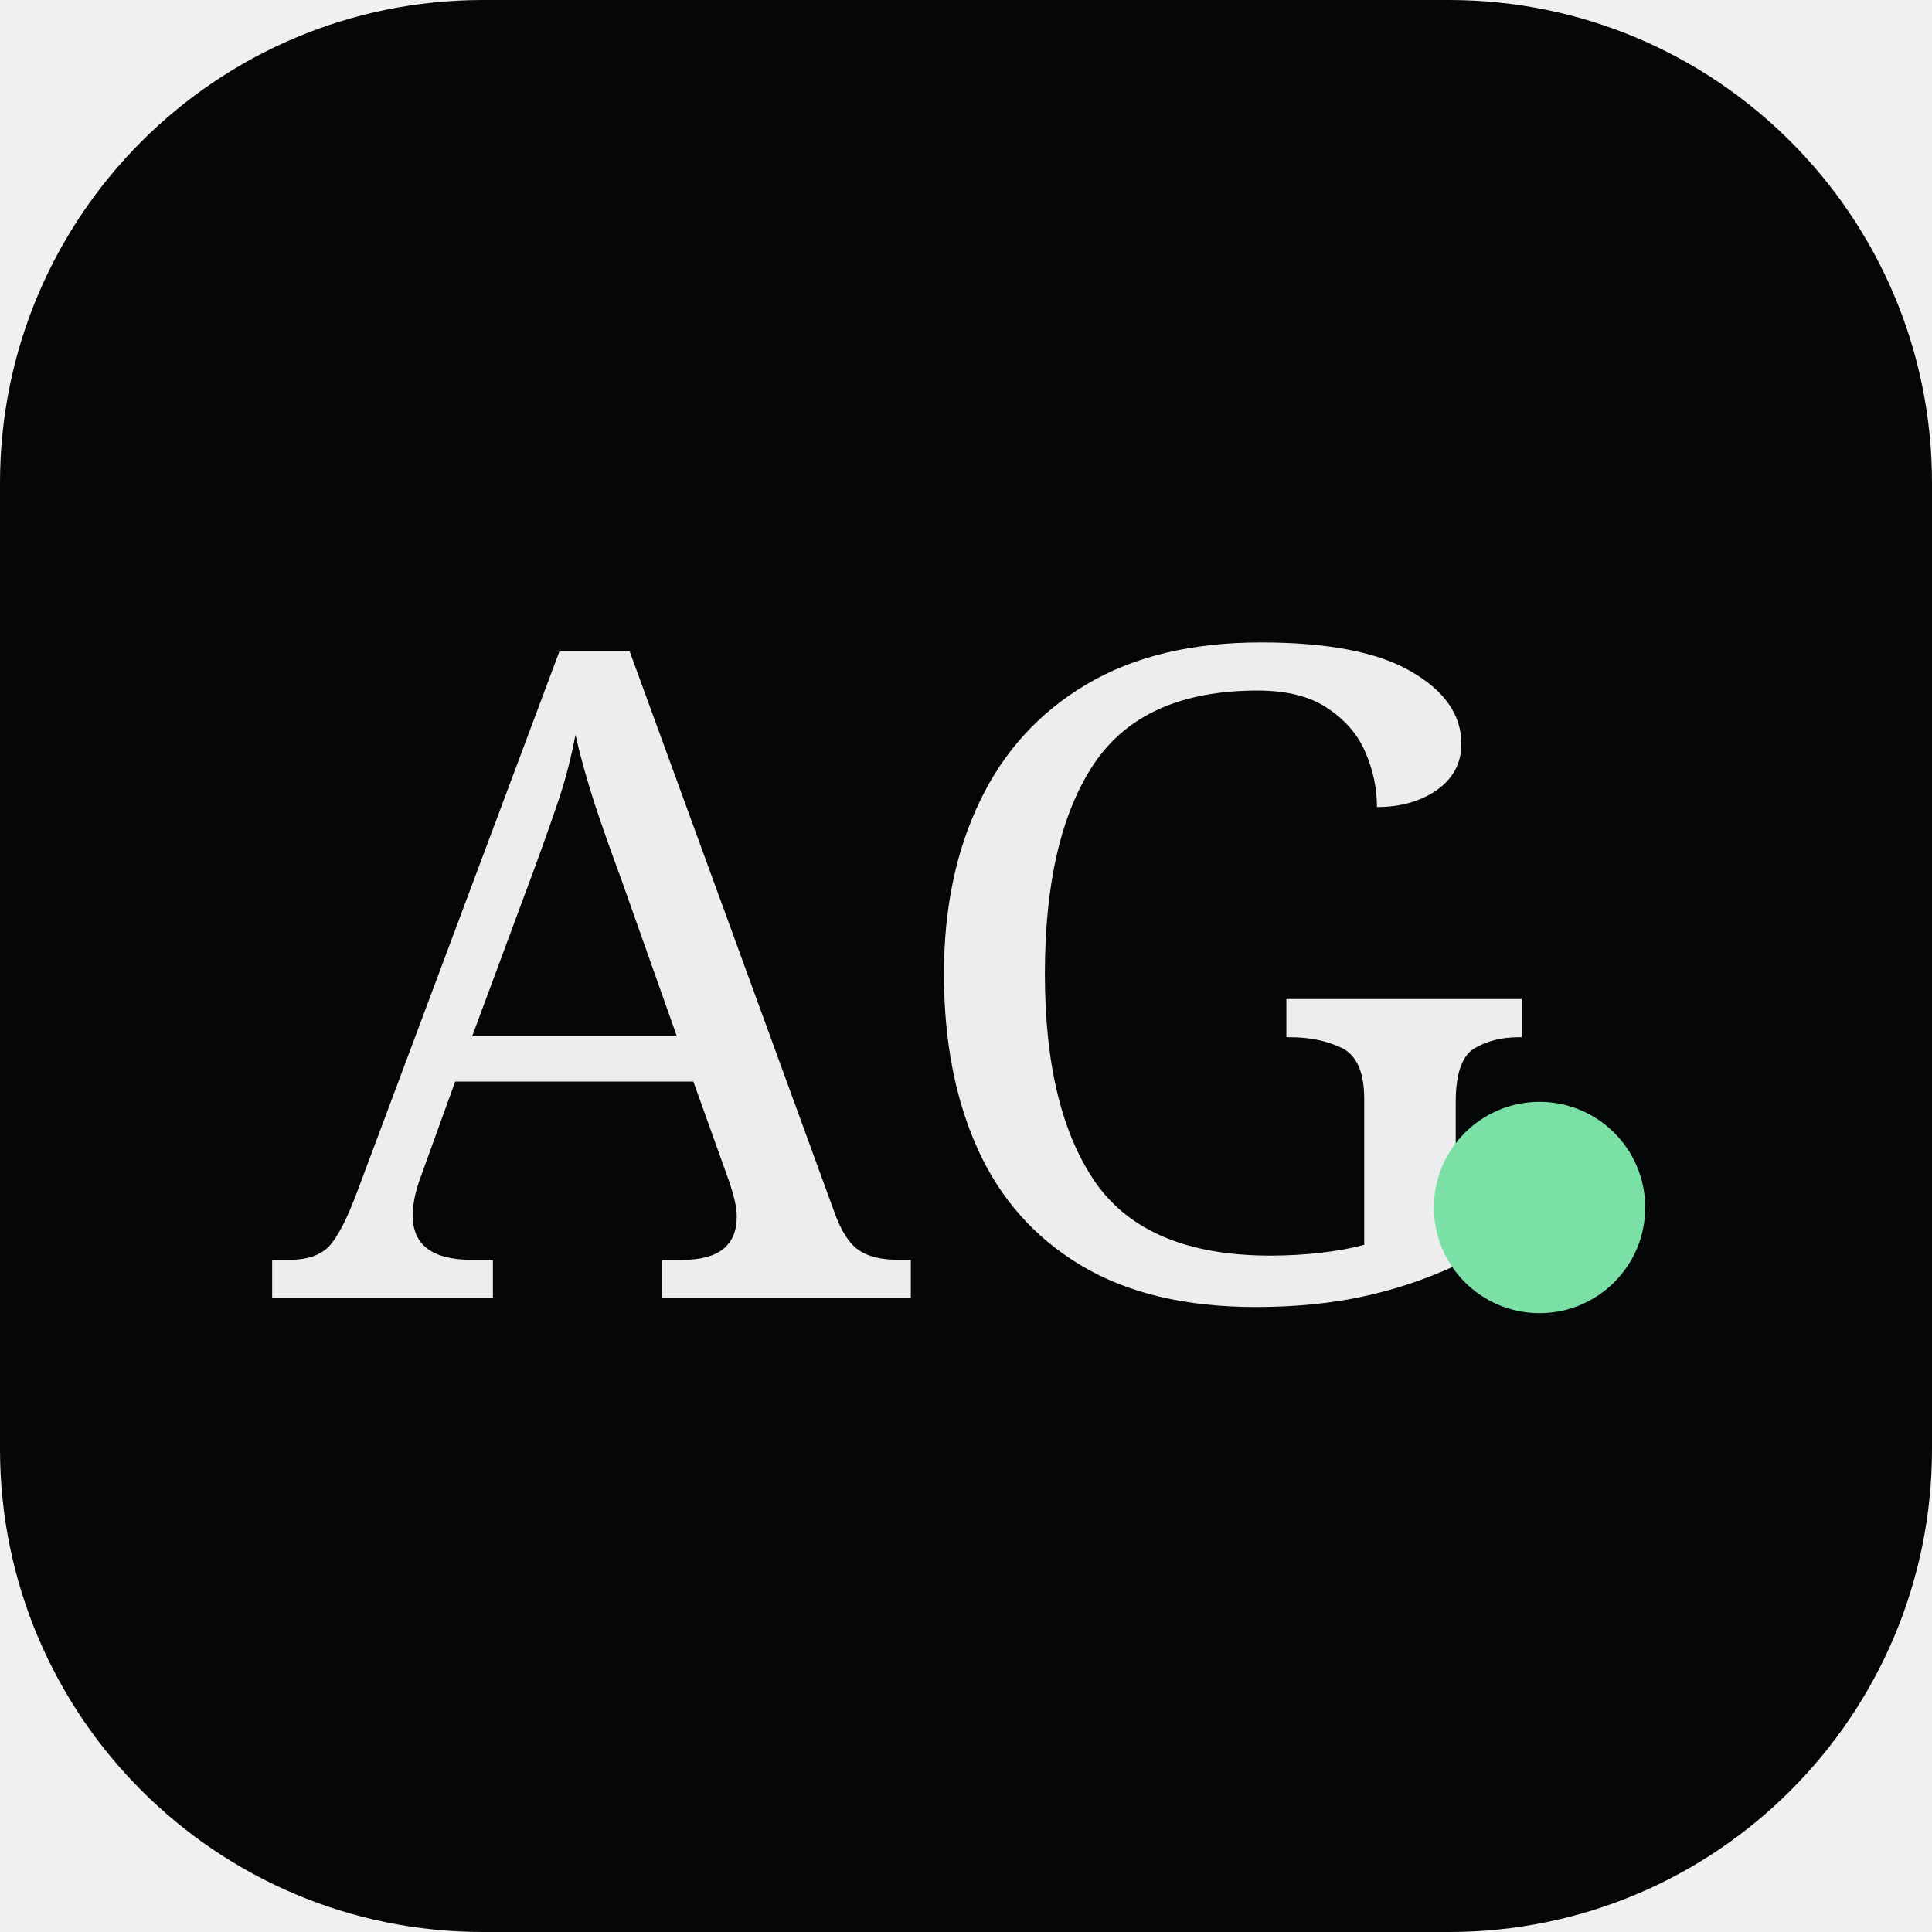
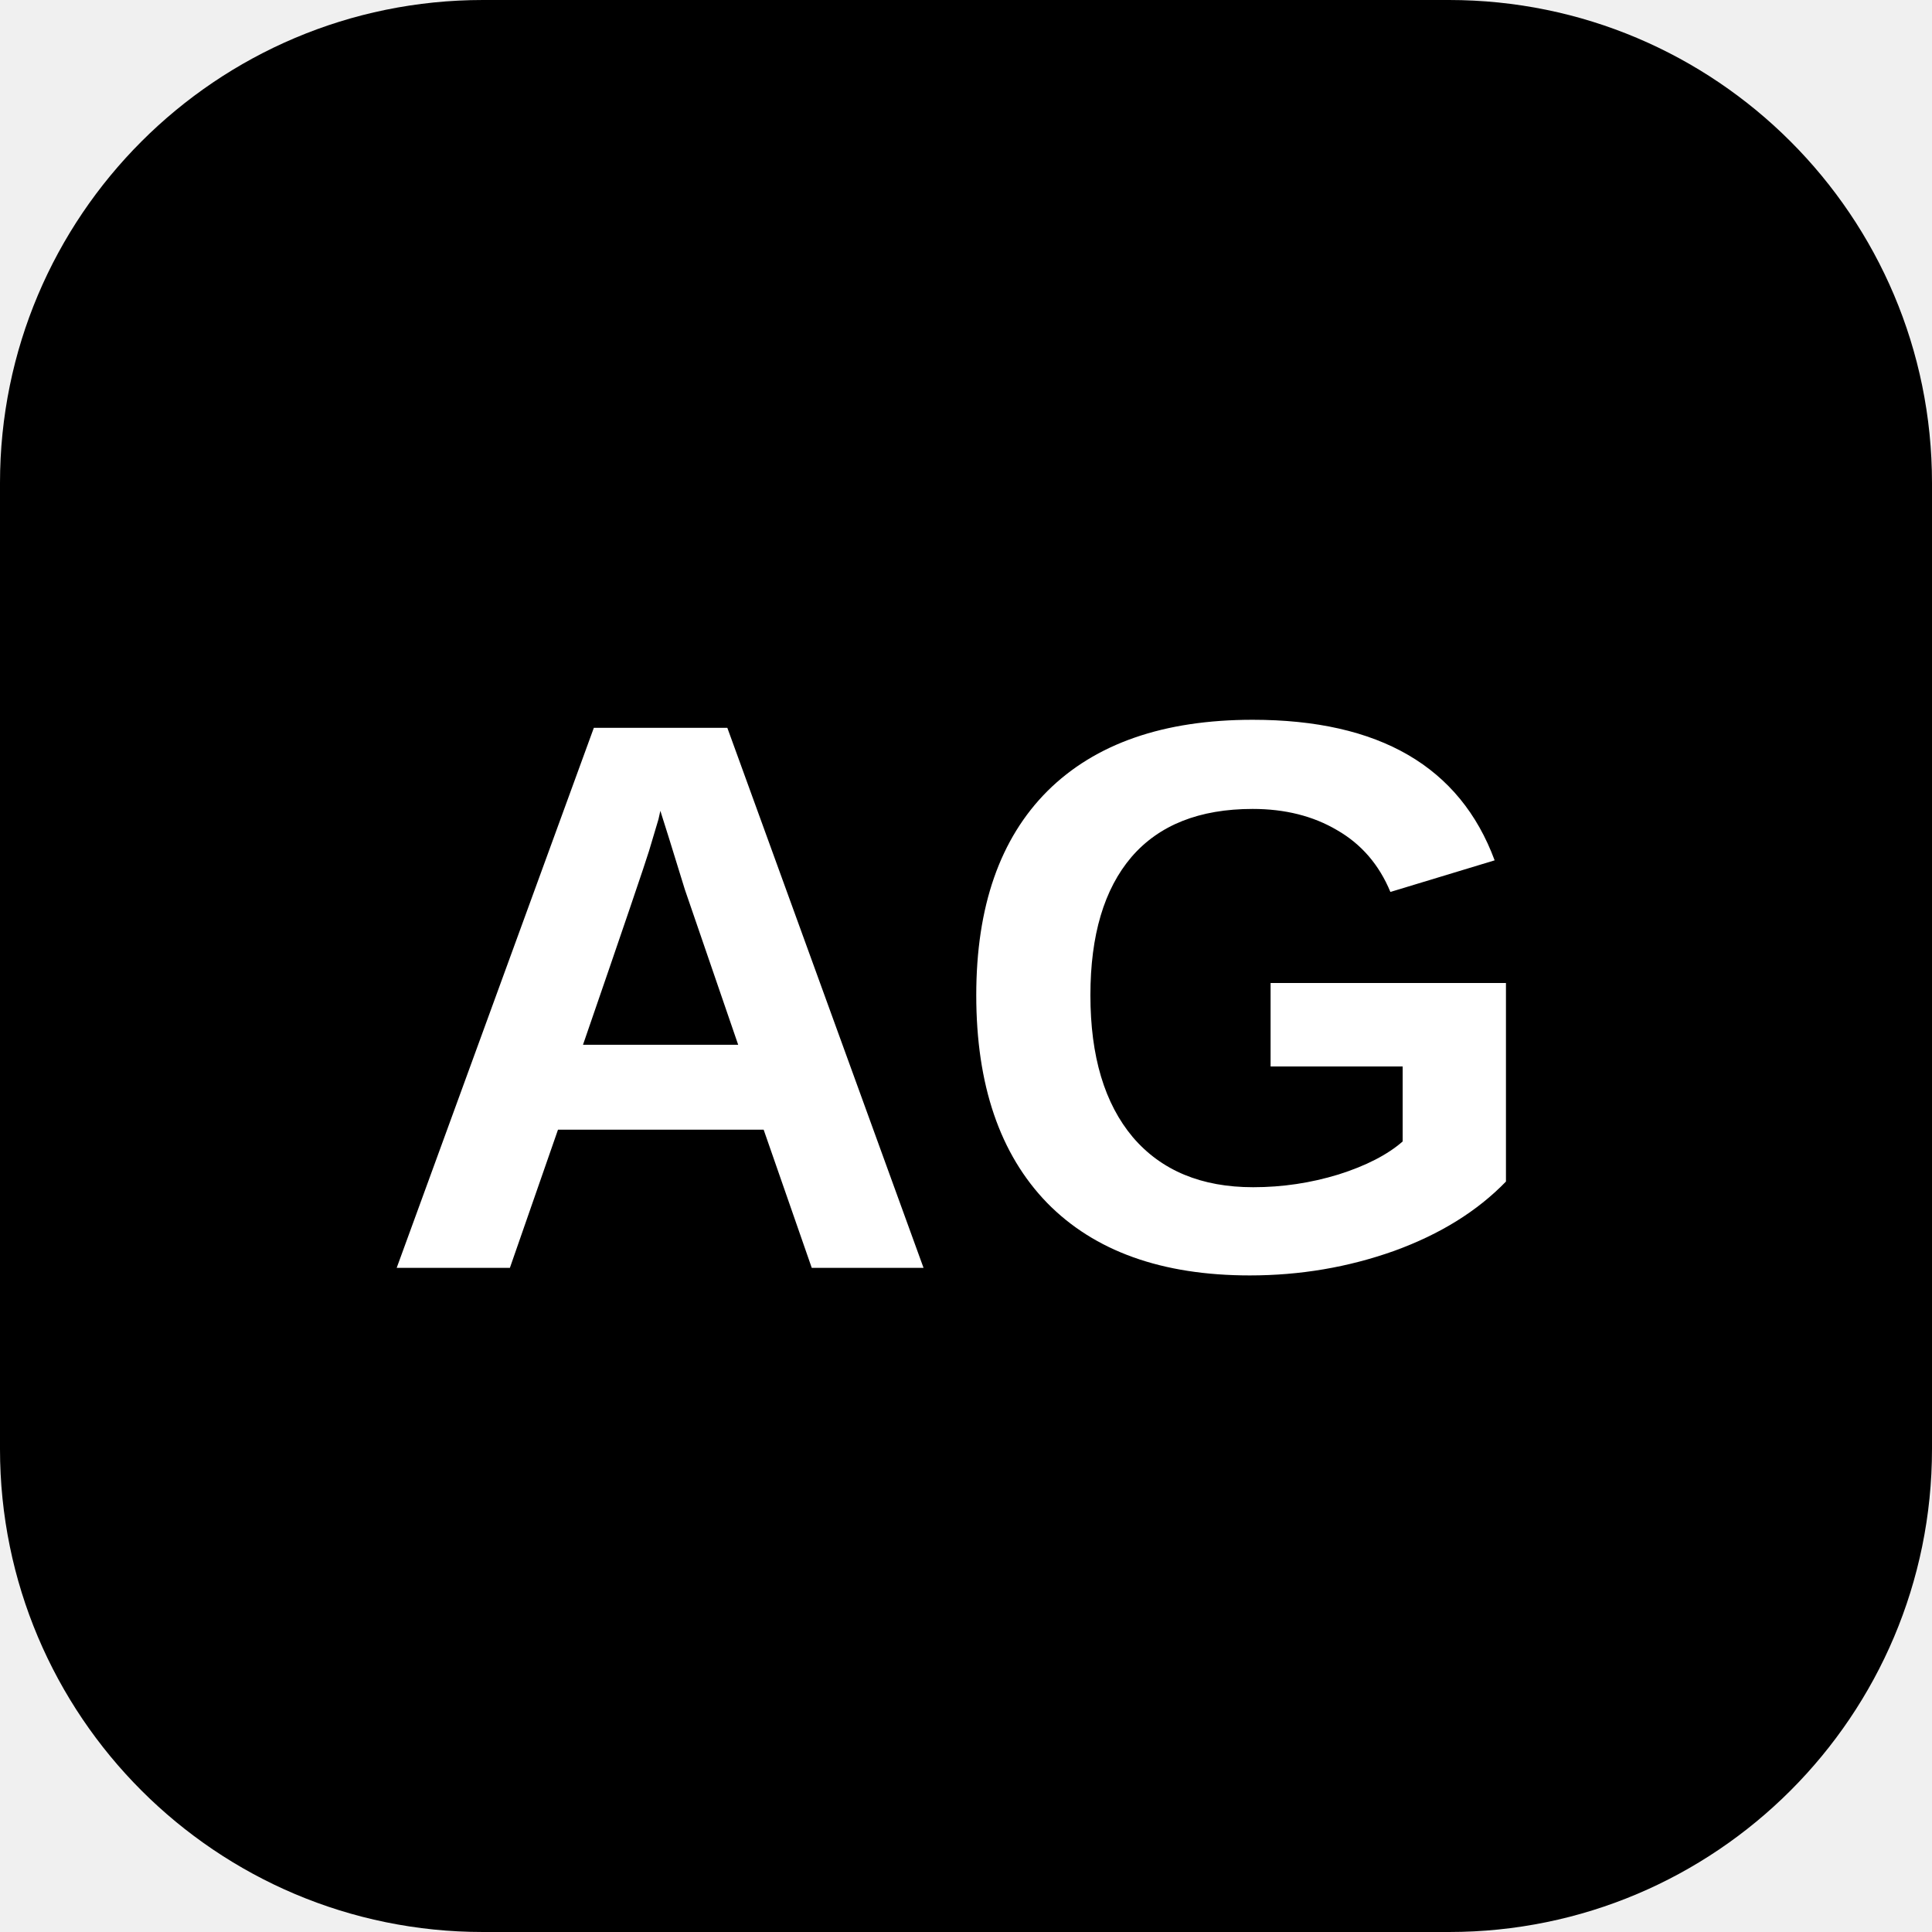
<svg xmlns="http://www.w3.org/2000/svg" viewBox="0 0 64 64">
-   <rect width="64" height="64" rx="16" fill="#050607" />
-   <text x="30" y="43" text-anchor="middle" font-family="Georgia, serif" font-size="30" fill="#EDEDED">AG</text>
-   <circle cx="51" cy="40" r="3.5" fill="#7BE0A6" />
+   <rect width="64" height="64" rx="16" fill="#000" />
+   <text x="32" y="42" text-anchor="middle" font-family="Arial, sans-serif" font-weight="700" font-size="26" fill="#fff">AG</text>
</svg>
